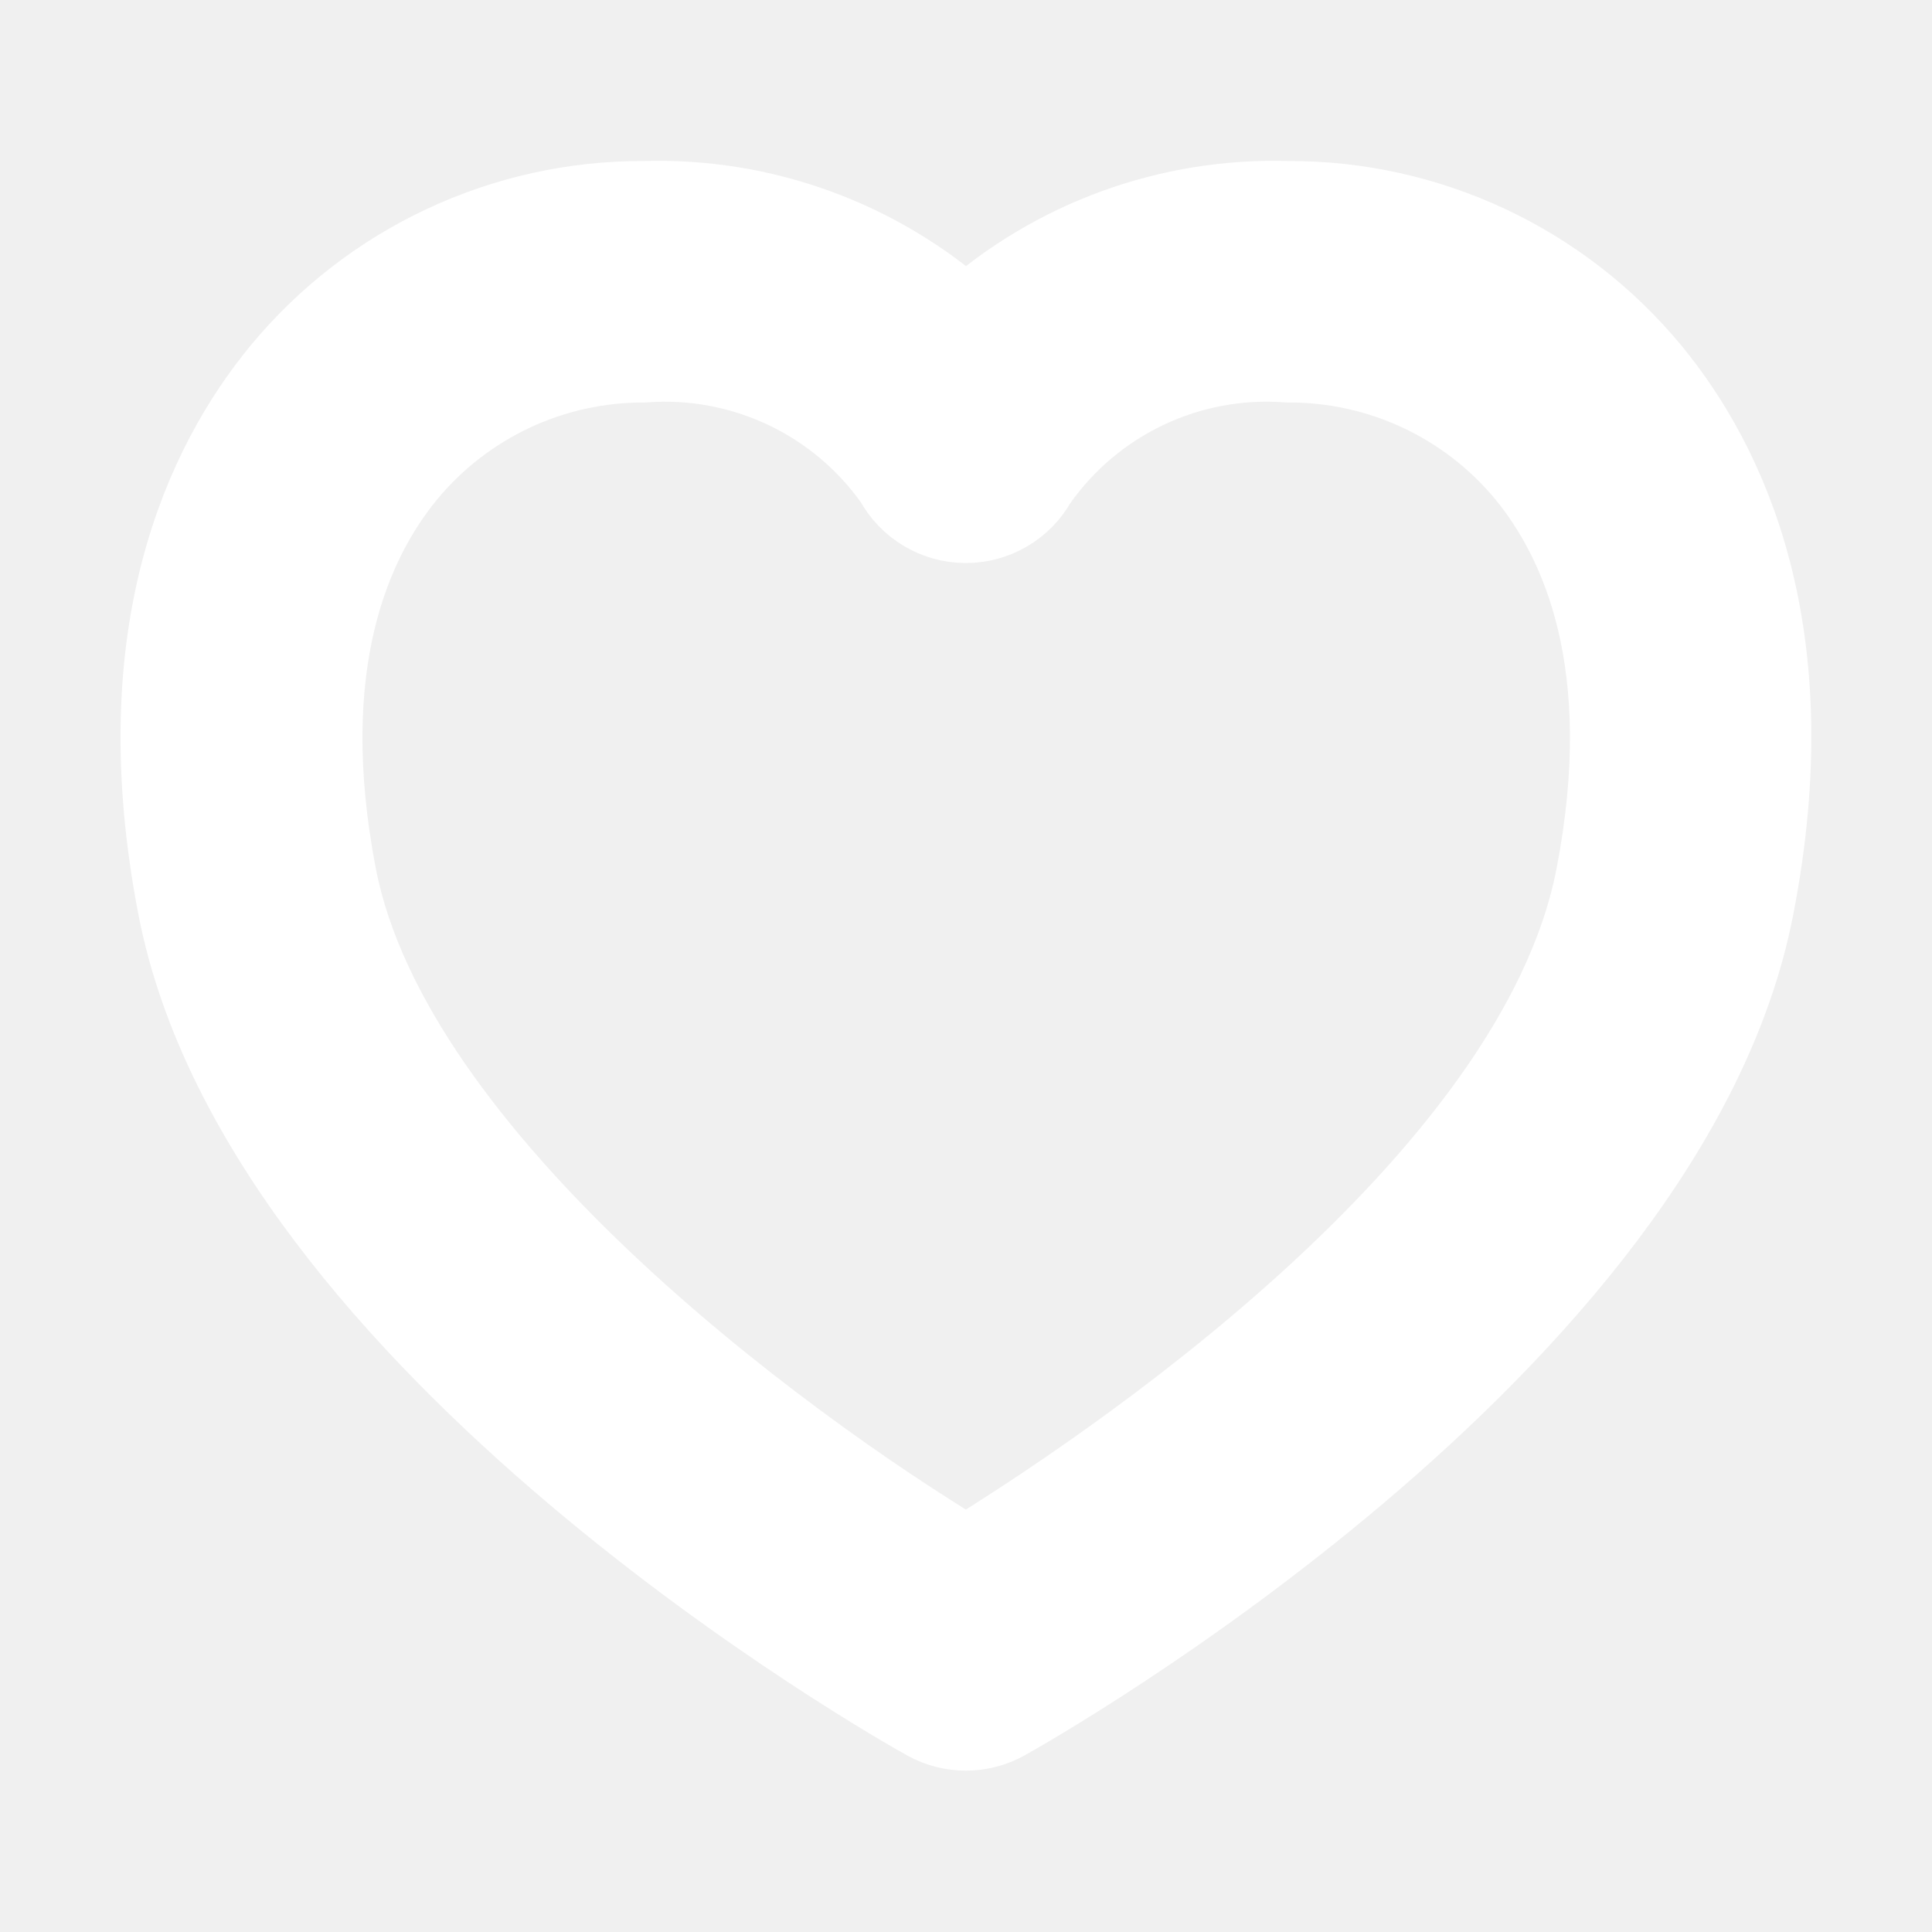
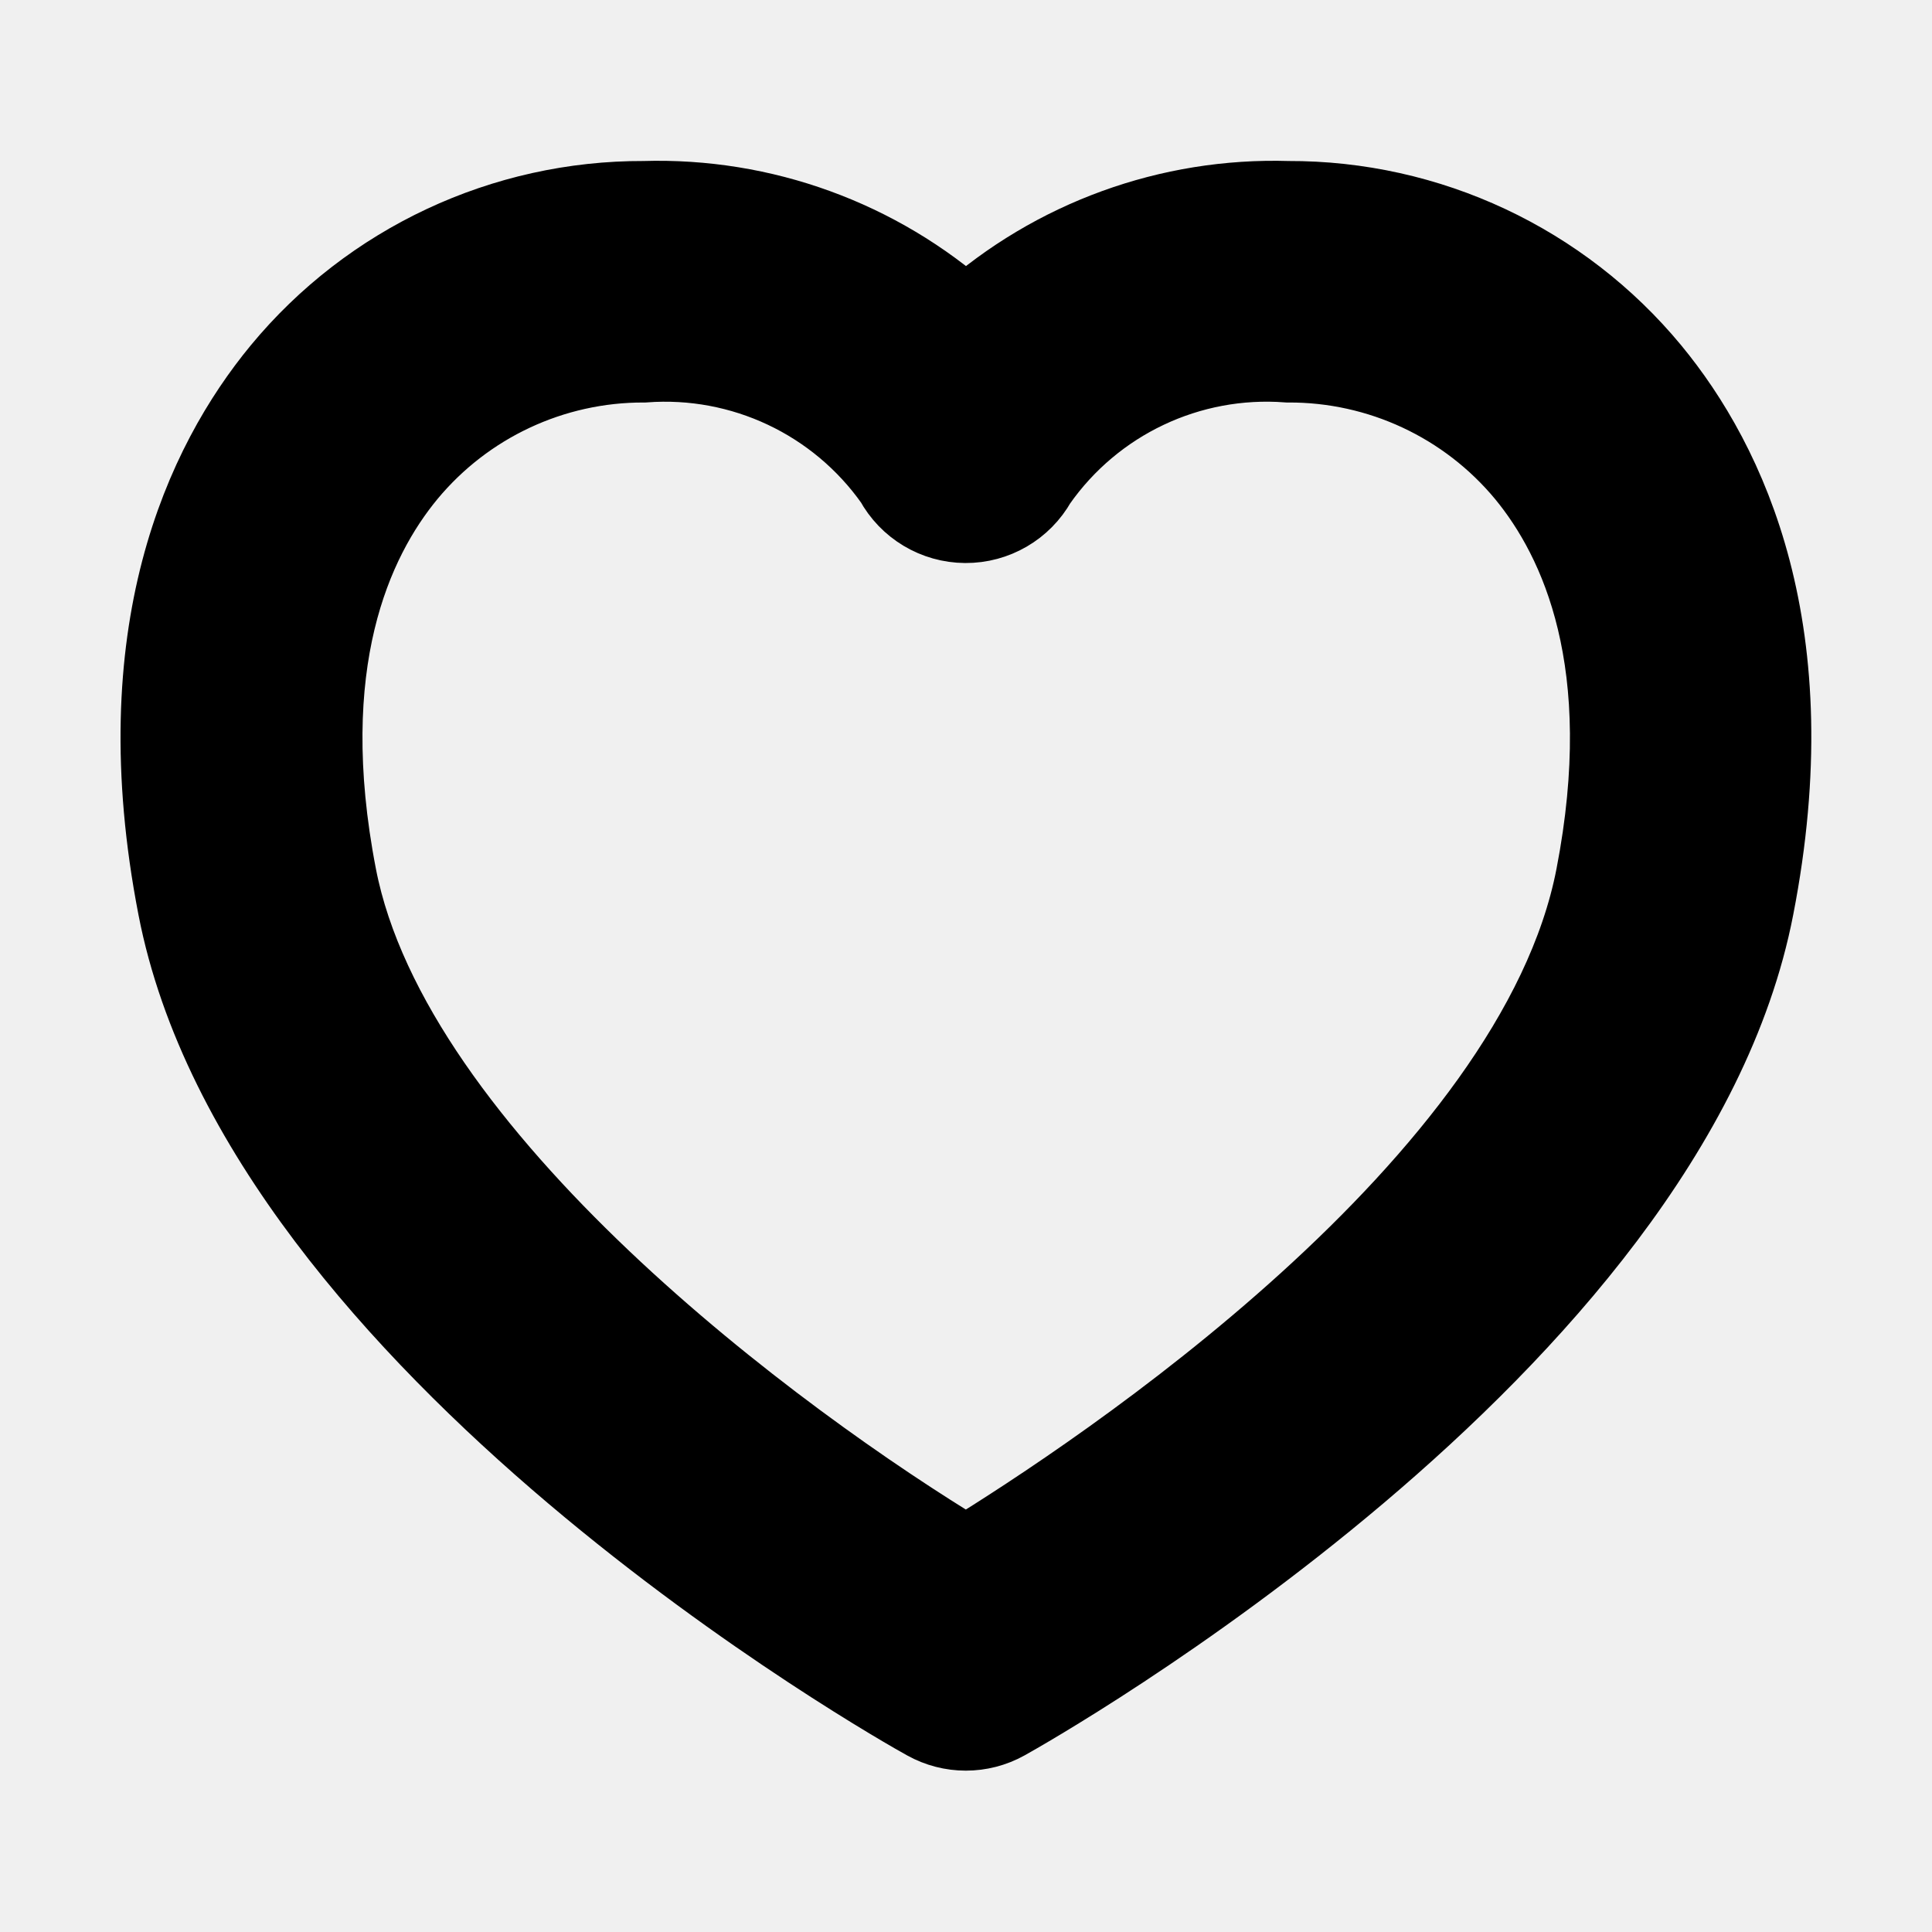
- <svg xmlns="http://www.w3.org/2000/svg" fill="#ffffff" width="800px" height="800px" viewBox="0 0 24 24" stroke="#ffffff">
+ <svg xmlns="http://www.w3.org/2000/svg" fill="currentColor" width="30px" height="30px" viewBox="0 0 24 24" stroke="currentColor">
  <g id="SVGRepo_bgCarrier" stroke-width="0" />
  <g id="SVGRepo_tracerCarrier" stroke-linecap="round" stroke-linejoin="round" />
  <g id="SVGRepo_iconCarrier">
    <path d="M20.5,4.609A5.811,5.811,0,0,0,16,2.5a5.75,5.75,0,0,0-4,1.455A5.75,5.75,0,0,0,8,2.5,5.811,5.811,0,0,0,3.5,4.609c-.953,1.156-1.95,3.249-1.289,6.66,1.055,5.447,8.966,9.917,9.3,10.1a1,1,0,0,0,.974,0c.336-.187,8.247-4.657,9.3-10.1C22.45,7.858,21.453,5.765,20.5,4.609Zm-.674,6.28C19.08,14.74,13.658,18.322,12,19.34c-2.336-1.41-7.142-4.95-7.821-8.451-.513-2.646.189-4.183.869-5.007A3.819,3.819,0,0,1,8,4.5a3.493,3.493,0,0,1,3.115,1.469,1.005,1.005,0,0,0,1.76.011A3.489,3.489,0,0,1,16,4.5a3.819,3.819,0,0,1,2.959,1.382C19.637,6.706,20.339,8.243,19.826,10.889Z" />
  </g>
</svg>
